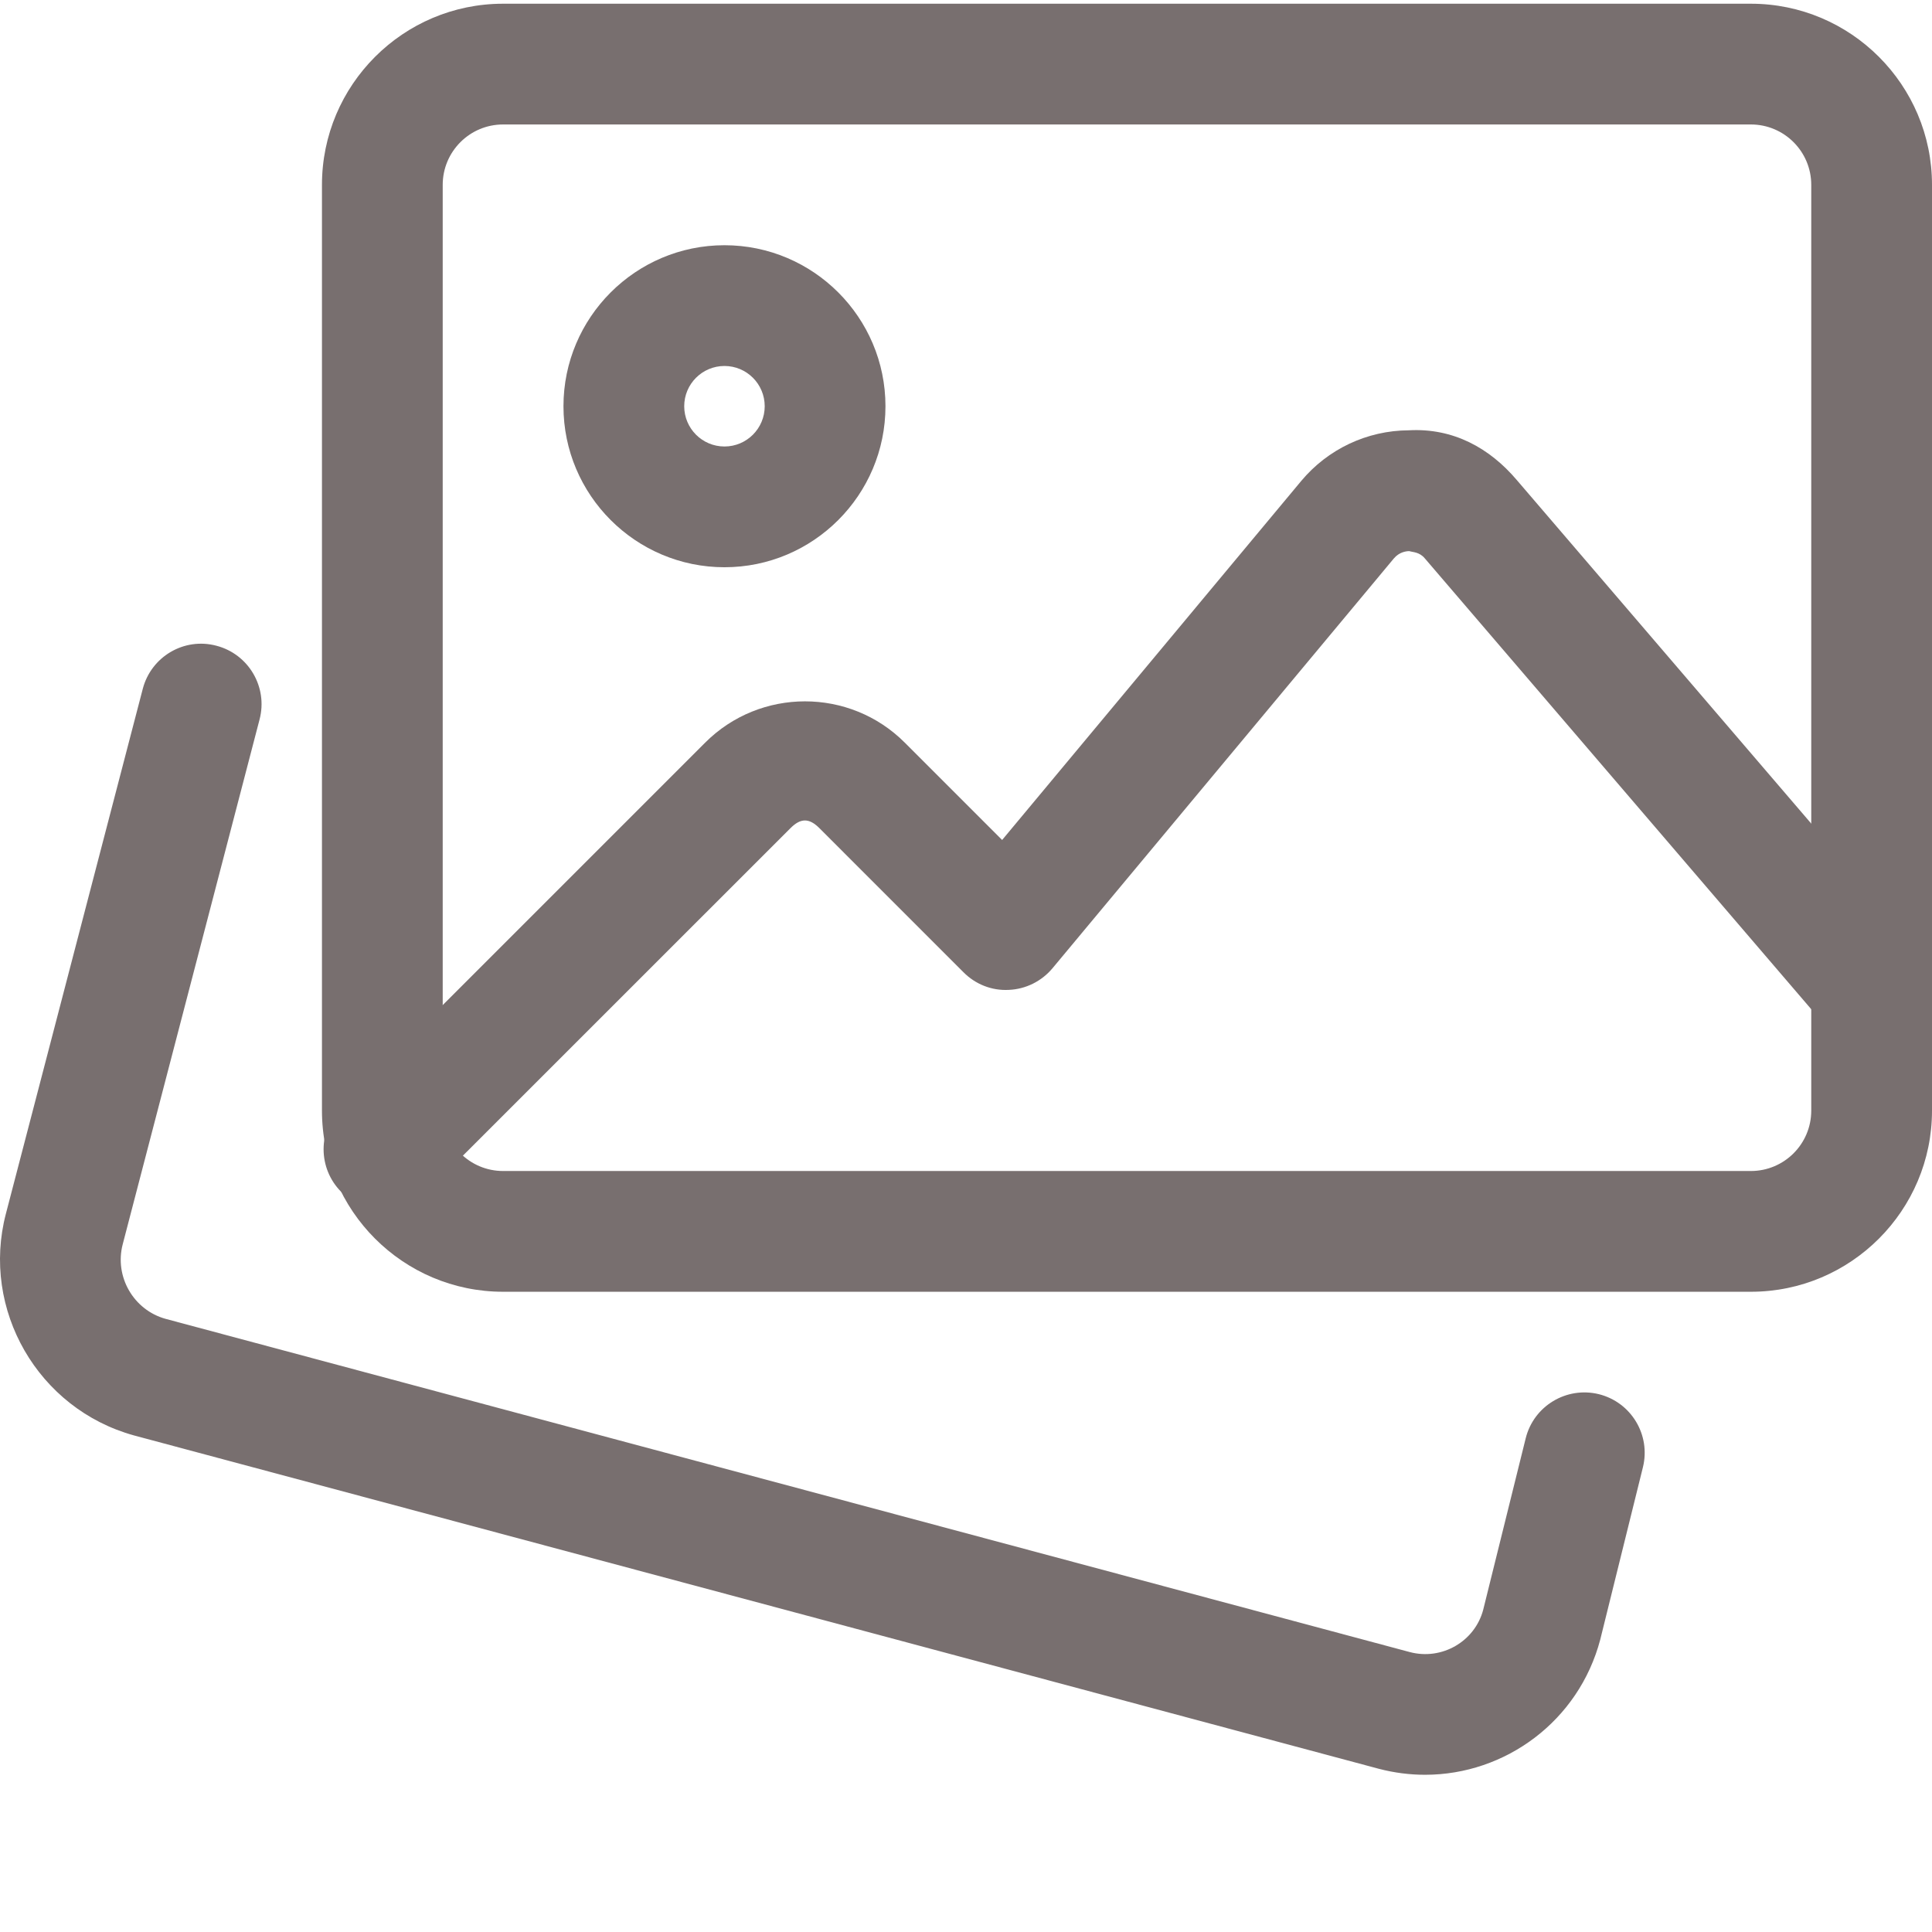
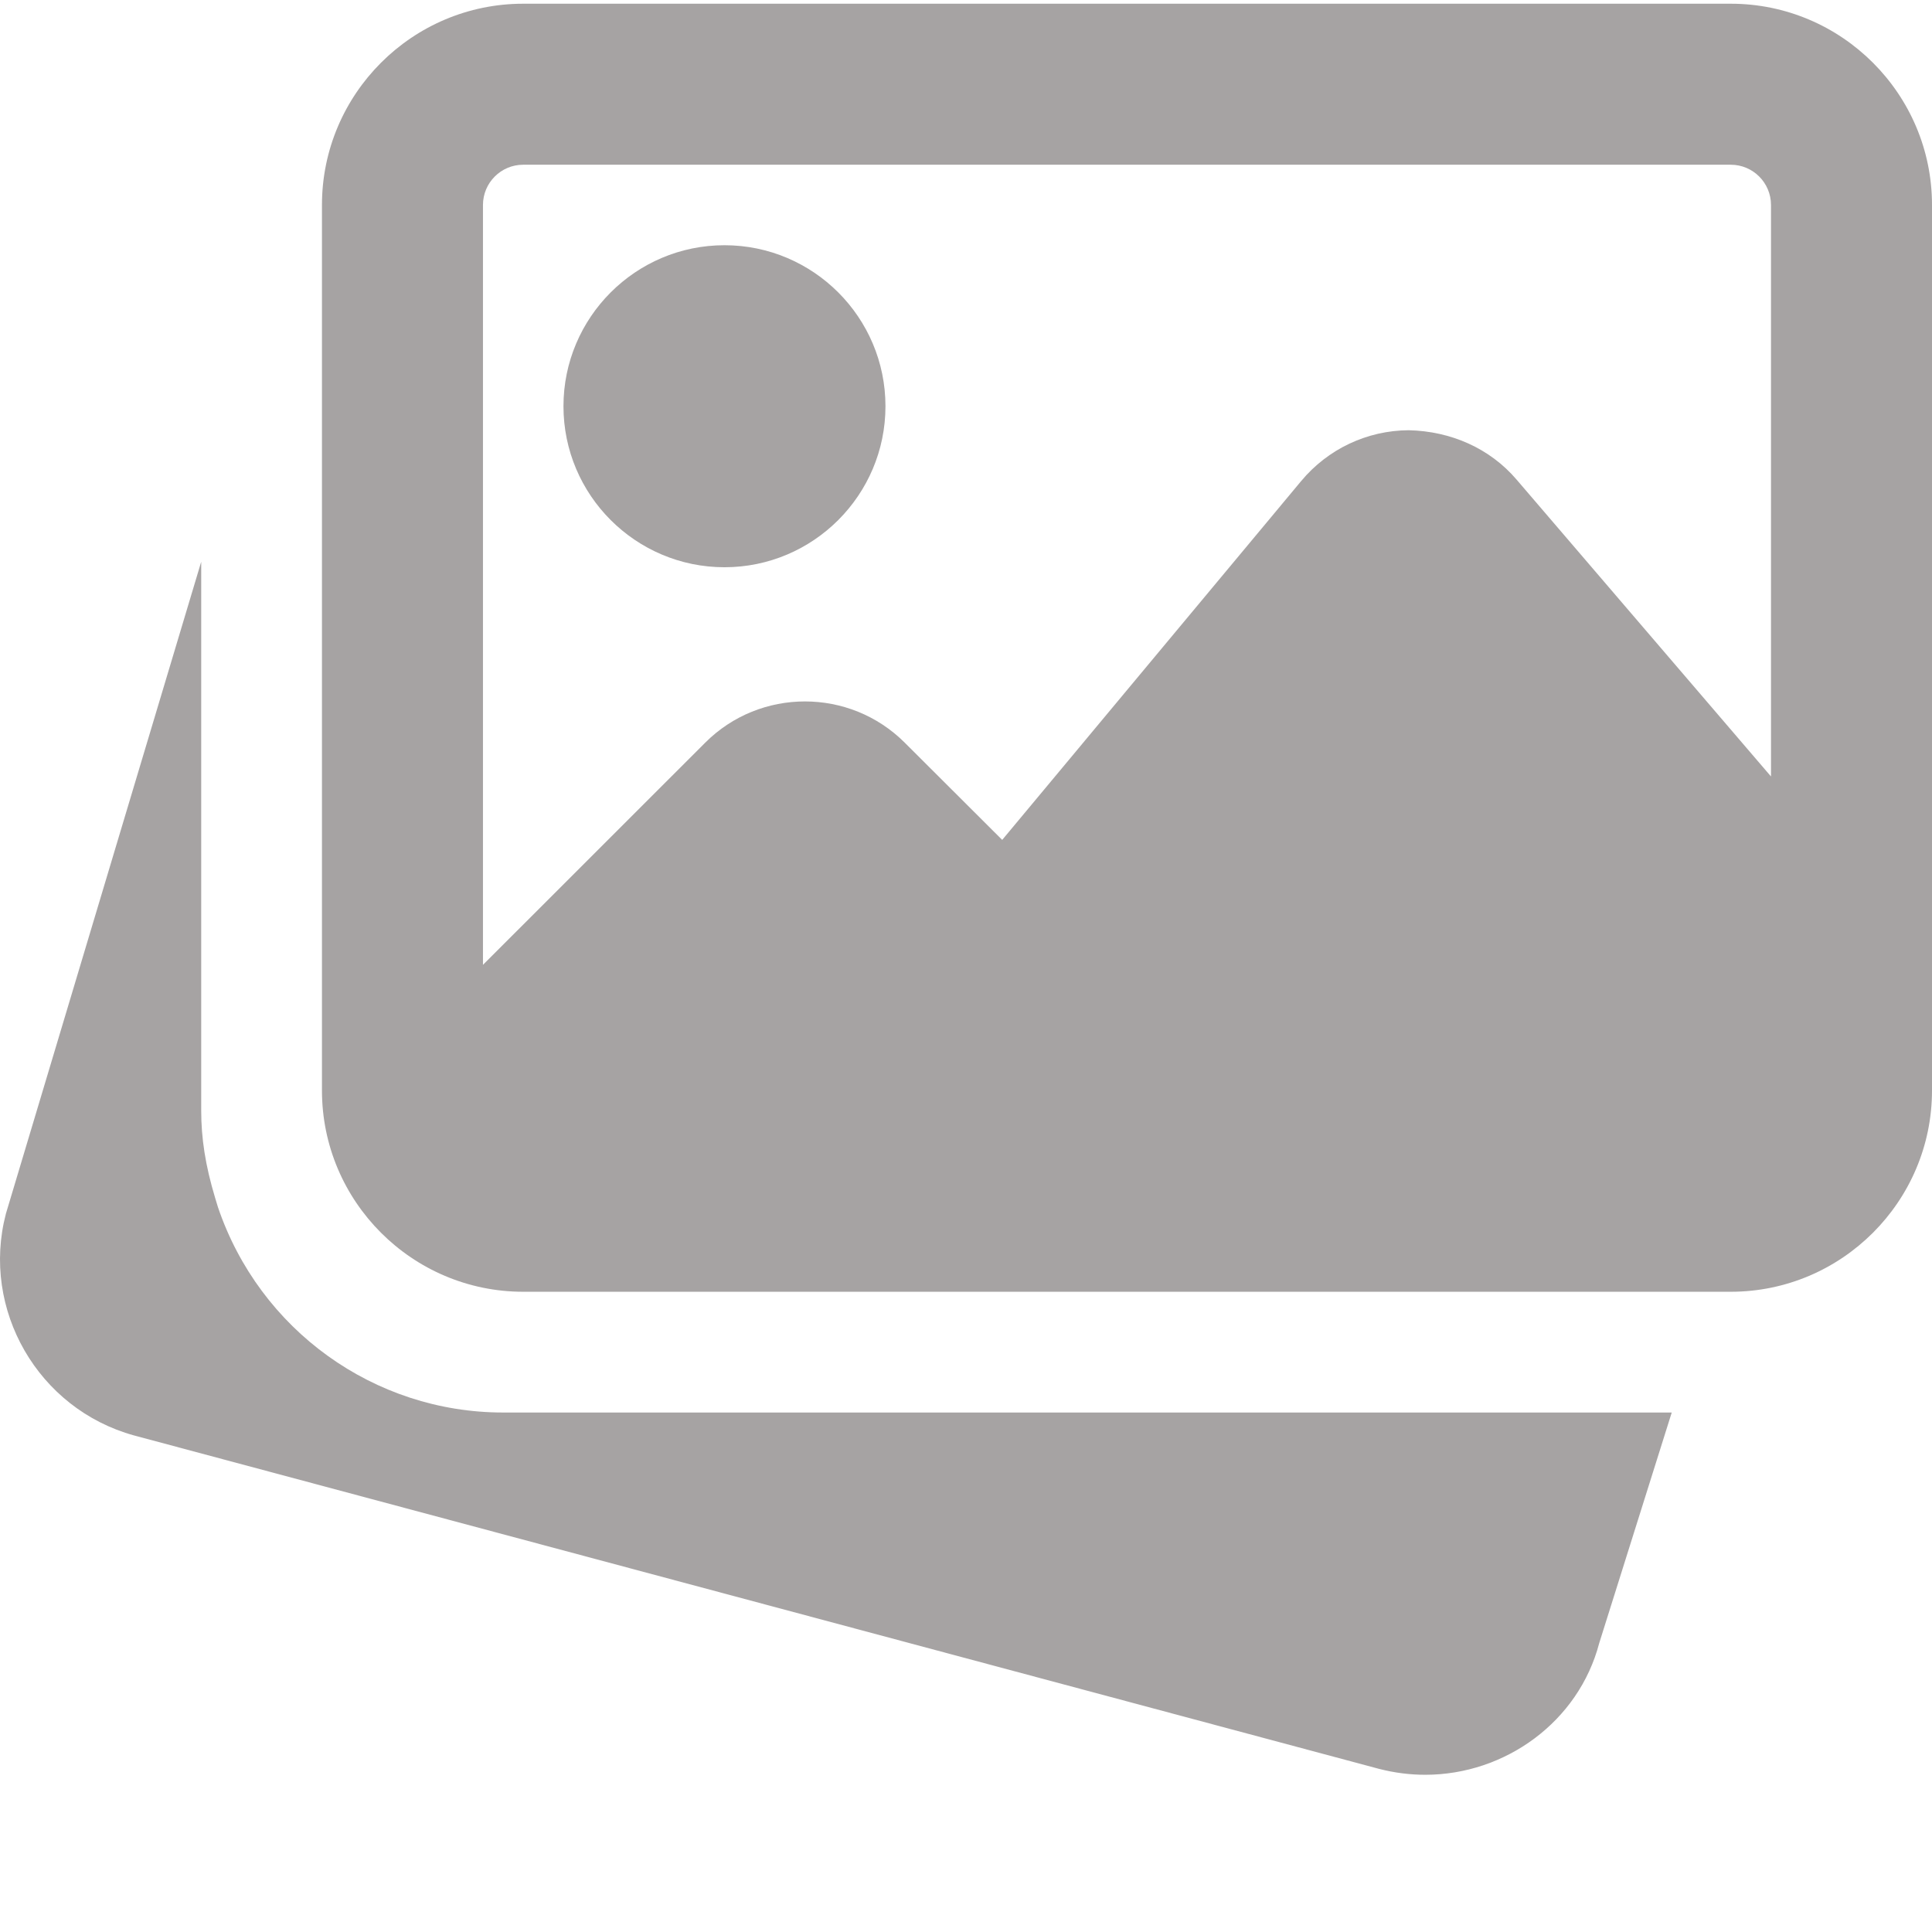
<svg xmlns="http://www.w3.org/2000/svg" version="1.1" width="512" height="512" x="0" y="0" viewBox="0 0 511.987 511" style="enable-background:new 0 0 512 512" xml:space="preserve" class="">
  <g>
-     <path d="m377.652 469.828c-4.031 0-8.148-.512-12.227-1.578l-329.898-88.344c-25.449-7.02-40.617-33.344-33.961-58.773l36.266-139.07c2.219-8.535 10.945-13.719 19.52-11.434 8.535 2.219 13.676 10.965 11.438 19.52l-36.27 139.094c-2.238 8.574 2.859 17.426 11.395 19.773l329.707 88.301c8.469 2.238 17.215-2.797 19.434-11.223l11.262-45.441c2.137-8.574 10.797-13.781 19.371-11.688 8.578 2.133 13.805 10.793 11.691 19.367l-11.305 45.656c-5.699 21.609-25.152 35.84-46.422 35.84zm0 0" fill="#786f6f" data-original="#000000" style="" class="" />
-     <path d="m463.988 341.828h-330.668c-26.473 0-48-21.527-48-48v-245.336c0-26.473 21.527-48 48-48h330.668c26.473 0 48 21.527 48 48v245.336c0 26.473-21.527 48-48 48zm-330.668-309.336c-8.832 0-16 7.168-16 16v245.336c0 8.832 7.168 16 16 16h330.668c8.832 0 16-7.168 16-16v-245.336c0-8.832-7.168-16-16-16zm0 0" fill="#786f6f" data-original="#000000" style="" class="" />
-     <path d="m191.988 149.828c-23.531 0-42.668-19.137-42.668-42.668s19.137-42.668 42.668-42.668 42.664 19.137 42.664 42.668-19.133 42.668-42.664 42.668zm0-53.336c-5.891 0-10.668 4.781-10.668 10.668 0 5.887 4.777 10.668 10.668 10.668 5.887 0 10.664-4.781 10.664-10.668 0-5.887-4.777-10.668-10.664-10.668zm0 0" fill="#786f6f" data-original="#000000" style="" class="" />
-     <path d="m101.746 320.066c-4.094 0-8.191-1.559-11.305-4.691-6.25-6.25-6.25-16.387 0-22.637l96.426-96.426c14.594-14.594 38.336-14.594 52.906 0l25.793 25.793 79.23-95.105c7.082-8.492 17.473-13.398 28.504-13.461 11.859-.66 21.461 4.734 28.605 13.121l106.199 123.902c5.758 6.699 4.969 16.812-1.73 22.57-6.719 5.762-16.809 4.973-22.57-1.727l-106.238-123.945c-1.41-1.688-3.137-1.602-4.098-1.902-.914 0-2.688.277-4.094 1.941l-90.453 108.59c-2.883 3.453-7.082 5.547-11.562 5.738-4.566.254-8.875-1.496-12.035-4.672l-38.184-38.188c-2.711-2.711-4.949-2.711-7.66 0l-96.426 96.406c-3.117 3.133-7.211 4.691-11.309 4.691zm0 0" fill="#786f6f" data-original="#000000" style="" class="" />
+     <path d="m133.32 373.828c-34.152 0-64.531-21.867-75.562-54.422l-.746-2.453c-2.602-8.621-3.691-15.871-3.691-23.125v-145.453l-51.754 172.758c-6.656 25.41 8.512 51.754 33.961 58.773l329.879 88.344c4.117 1.066 8.234 1.578 12.289 1.578 21.246 0 40.66-14.102 46.102-34.883l19.219-61.117zm0 0" fill="#a6a3a3" data-original="#000000" style="" class="" />
+     <path d="m191.988 149.828c23.531 0 42.664-19.137 42.664-42.668s-19.133-42.668-42.664-42.668-42.668 19.137-42.668 42.668 19.137 42.668 42.668 42.668zm0 0" fill="#a6a3a3" data-original="#000000" style="" class="" />
+     <path d="m458.652.492h-320c-29.395 0-53.332 23.938-53.332 53.336v234.664c0 29.398 23.938 53.336 53.332 53.336h320c29.398 0 53.336-23.938 53.336-53.336v-234.664c0-29.398-23.938-53.336-53.336-53.336zm-320 42.668h320c5.891 0 10.668 4.777 10.668 10.668v151.445l-67.391-78.637c-7.148-8.383-17.496-12.863-28.609-13.117-11.051.062-21.418 4.969-28.5 13.461l-79.234 95.102-25.812-25.75c-14.59-14.59-38.336-14.59-52.906 0l-58.879 58.859v-201.363c0-5.891 4.777-10.668 10.664-10.668zm0 0" fill="#a6a3a3" data-original="#000000" style="" class="" />
  </g>
</svg>
